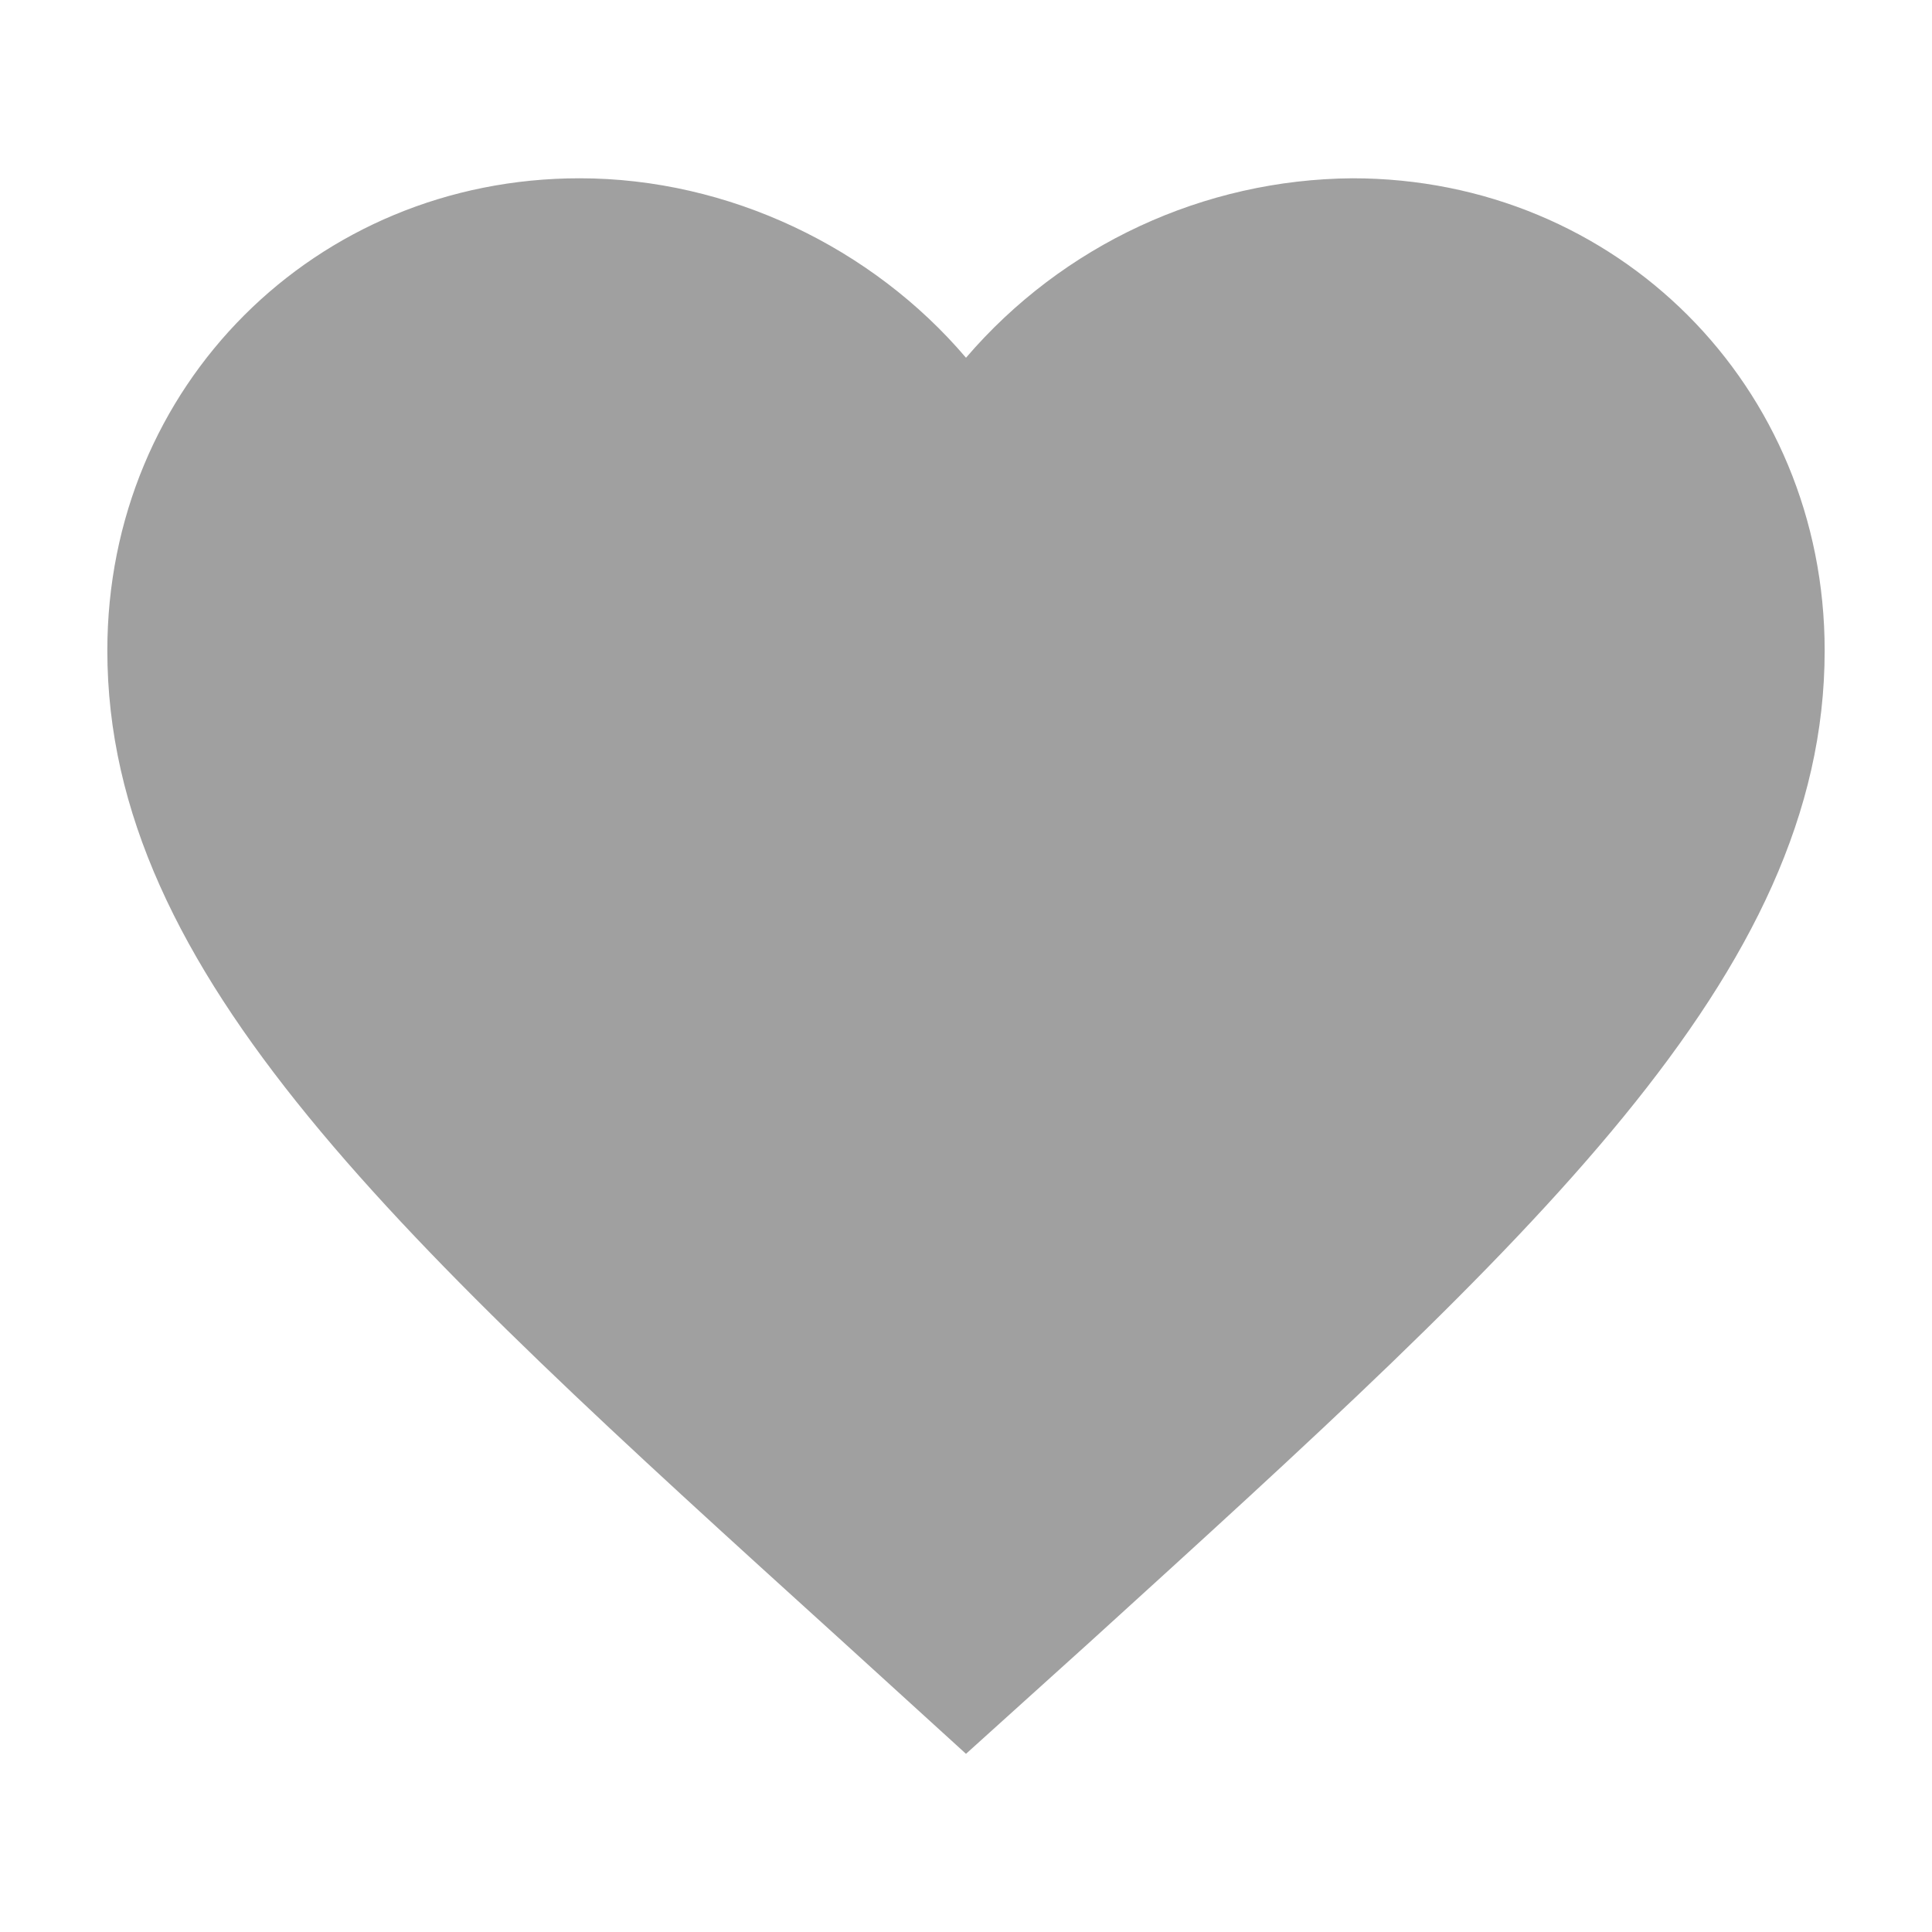
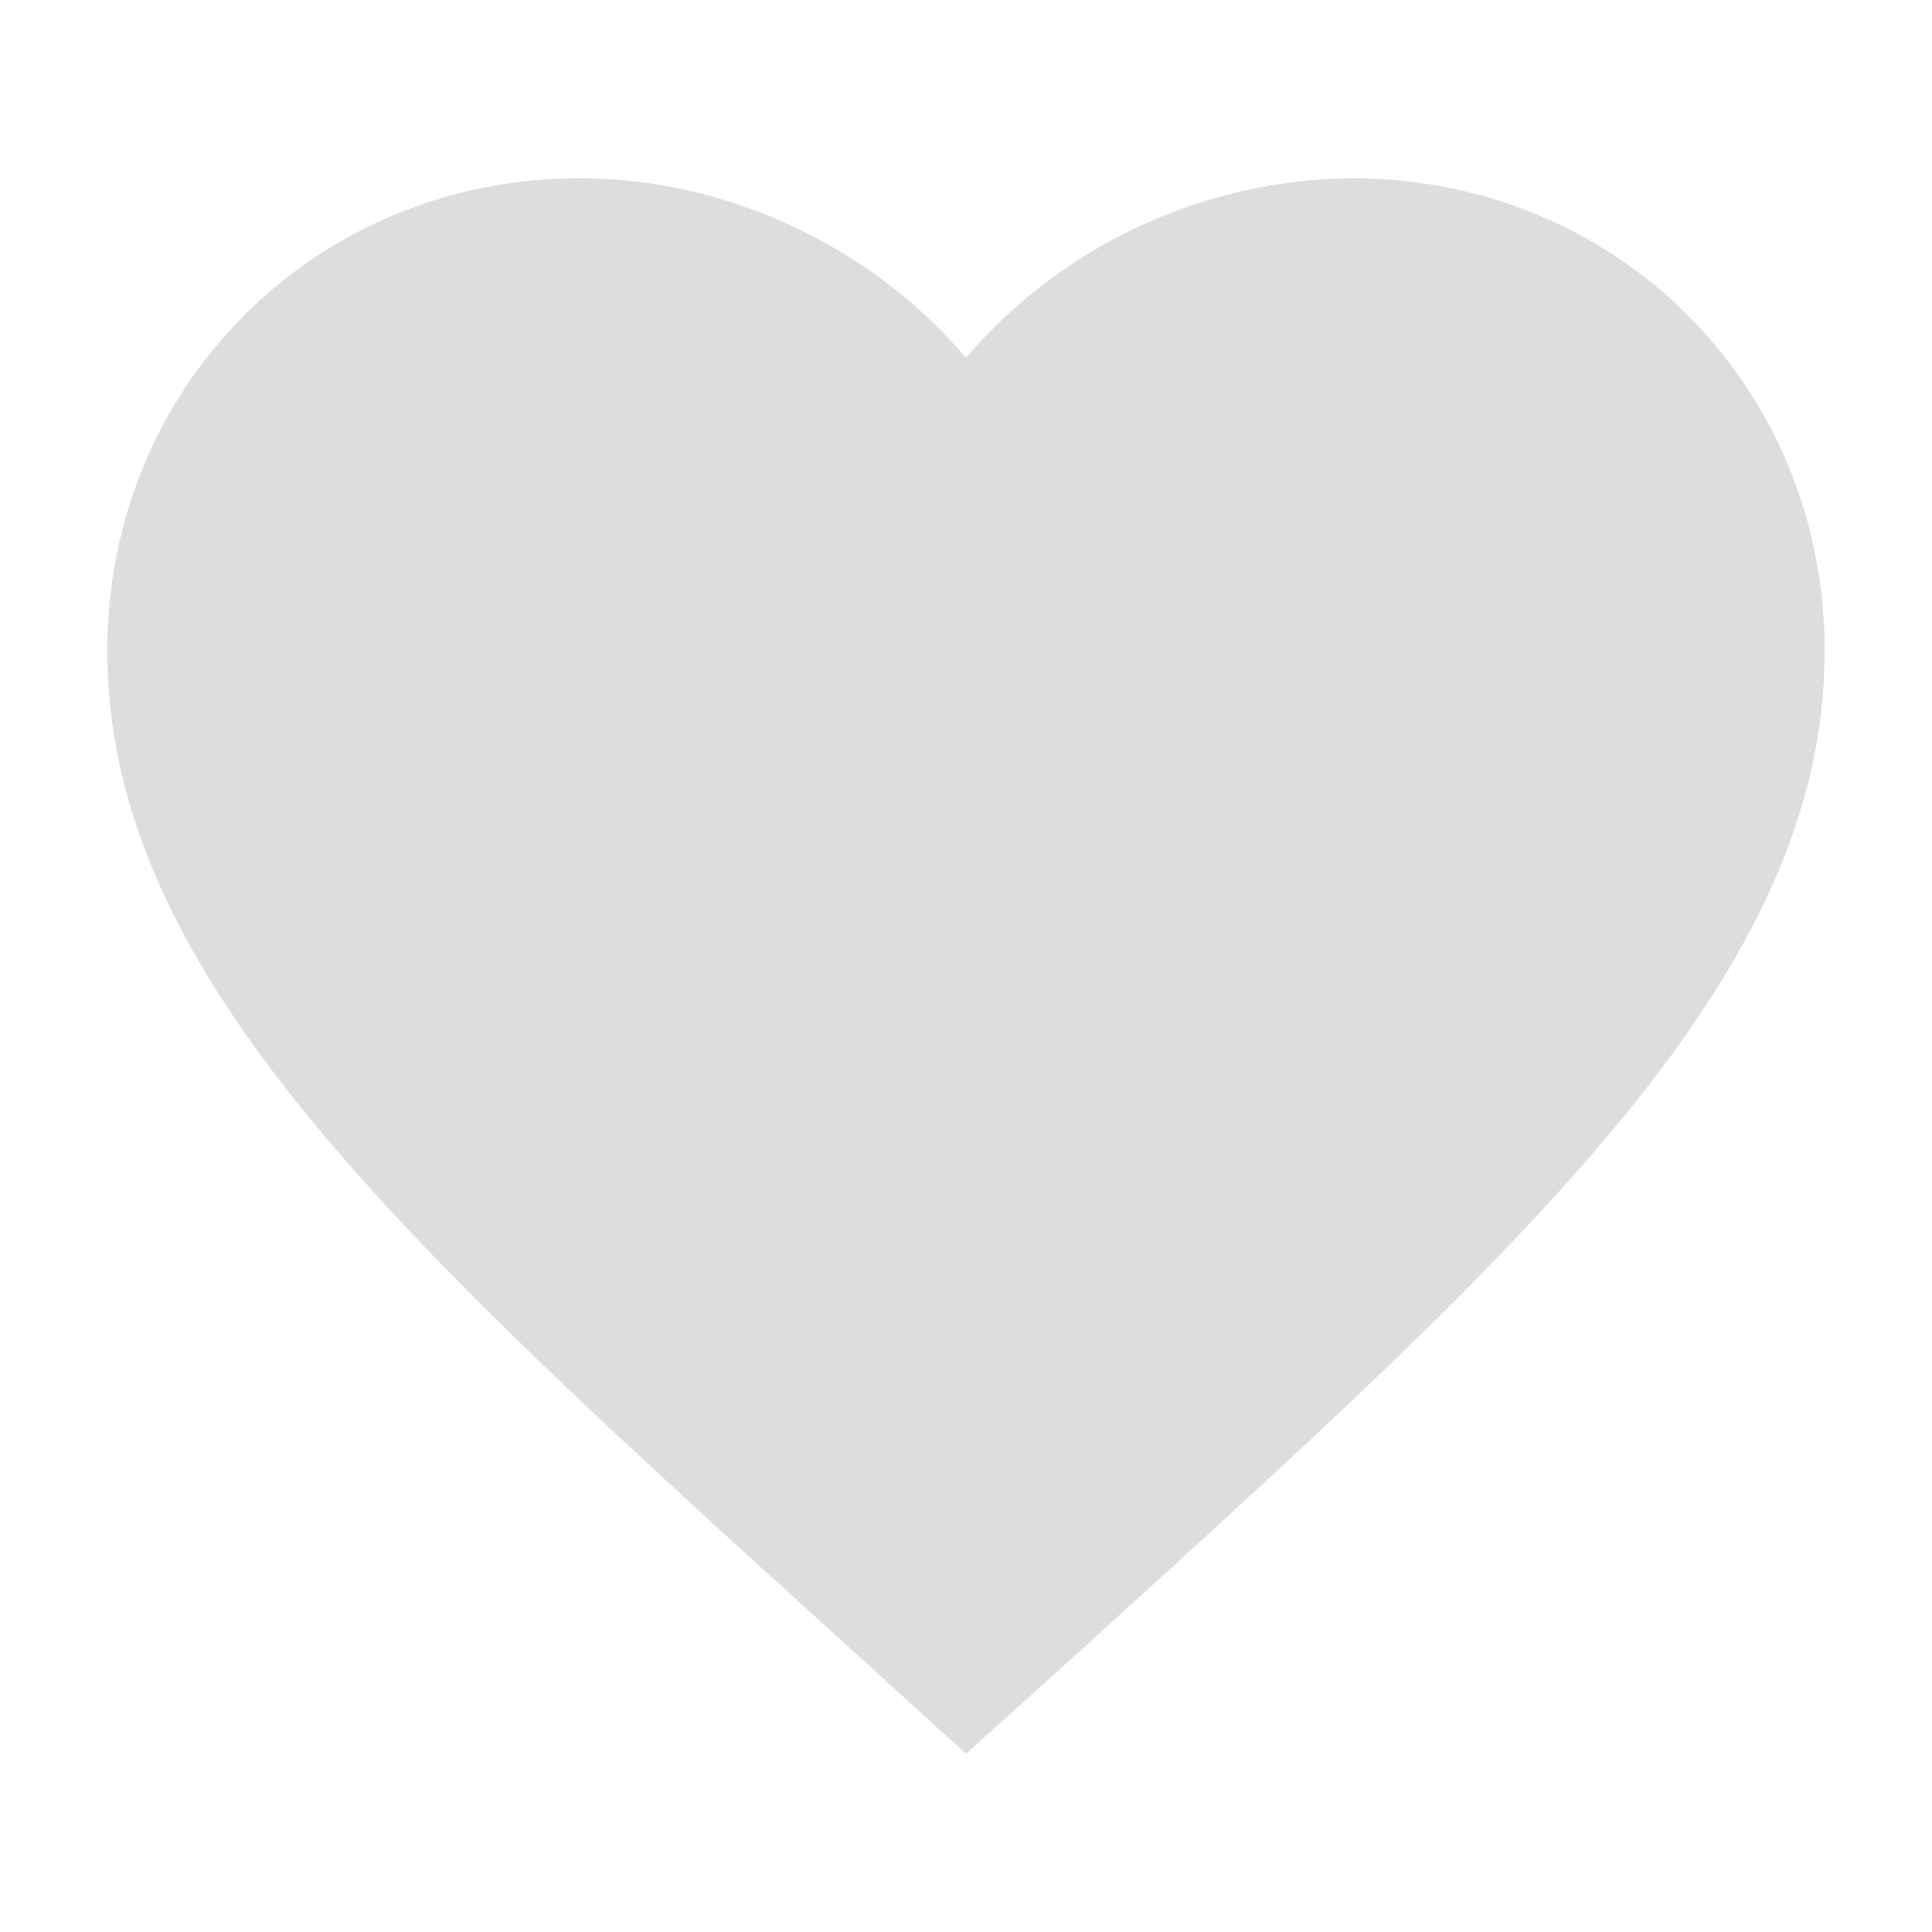
- <svg xmlns="http://www.w3.org/2000/svg" width="18" height="18" fill="#a0a0a0">
+ <svg xmlns="http://www.w3.org/2000/svg" width="18" height="18" fill="#ddd">
  <path d="M9 16.34l-1.16-1.056C3.72 11.548 1 9.084 1 6.061c0-2.465 1.936-4.4 4.4-4.4 1.392 0 2.728.647 3.6 1.672a4.79 4.79 0 013.6-1.672c2.465 0 4.4 1.936 4.4 4.4 0 3.023-2.721 5.487-6.84 9.232L9 16.34z" />
</svg>
